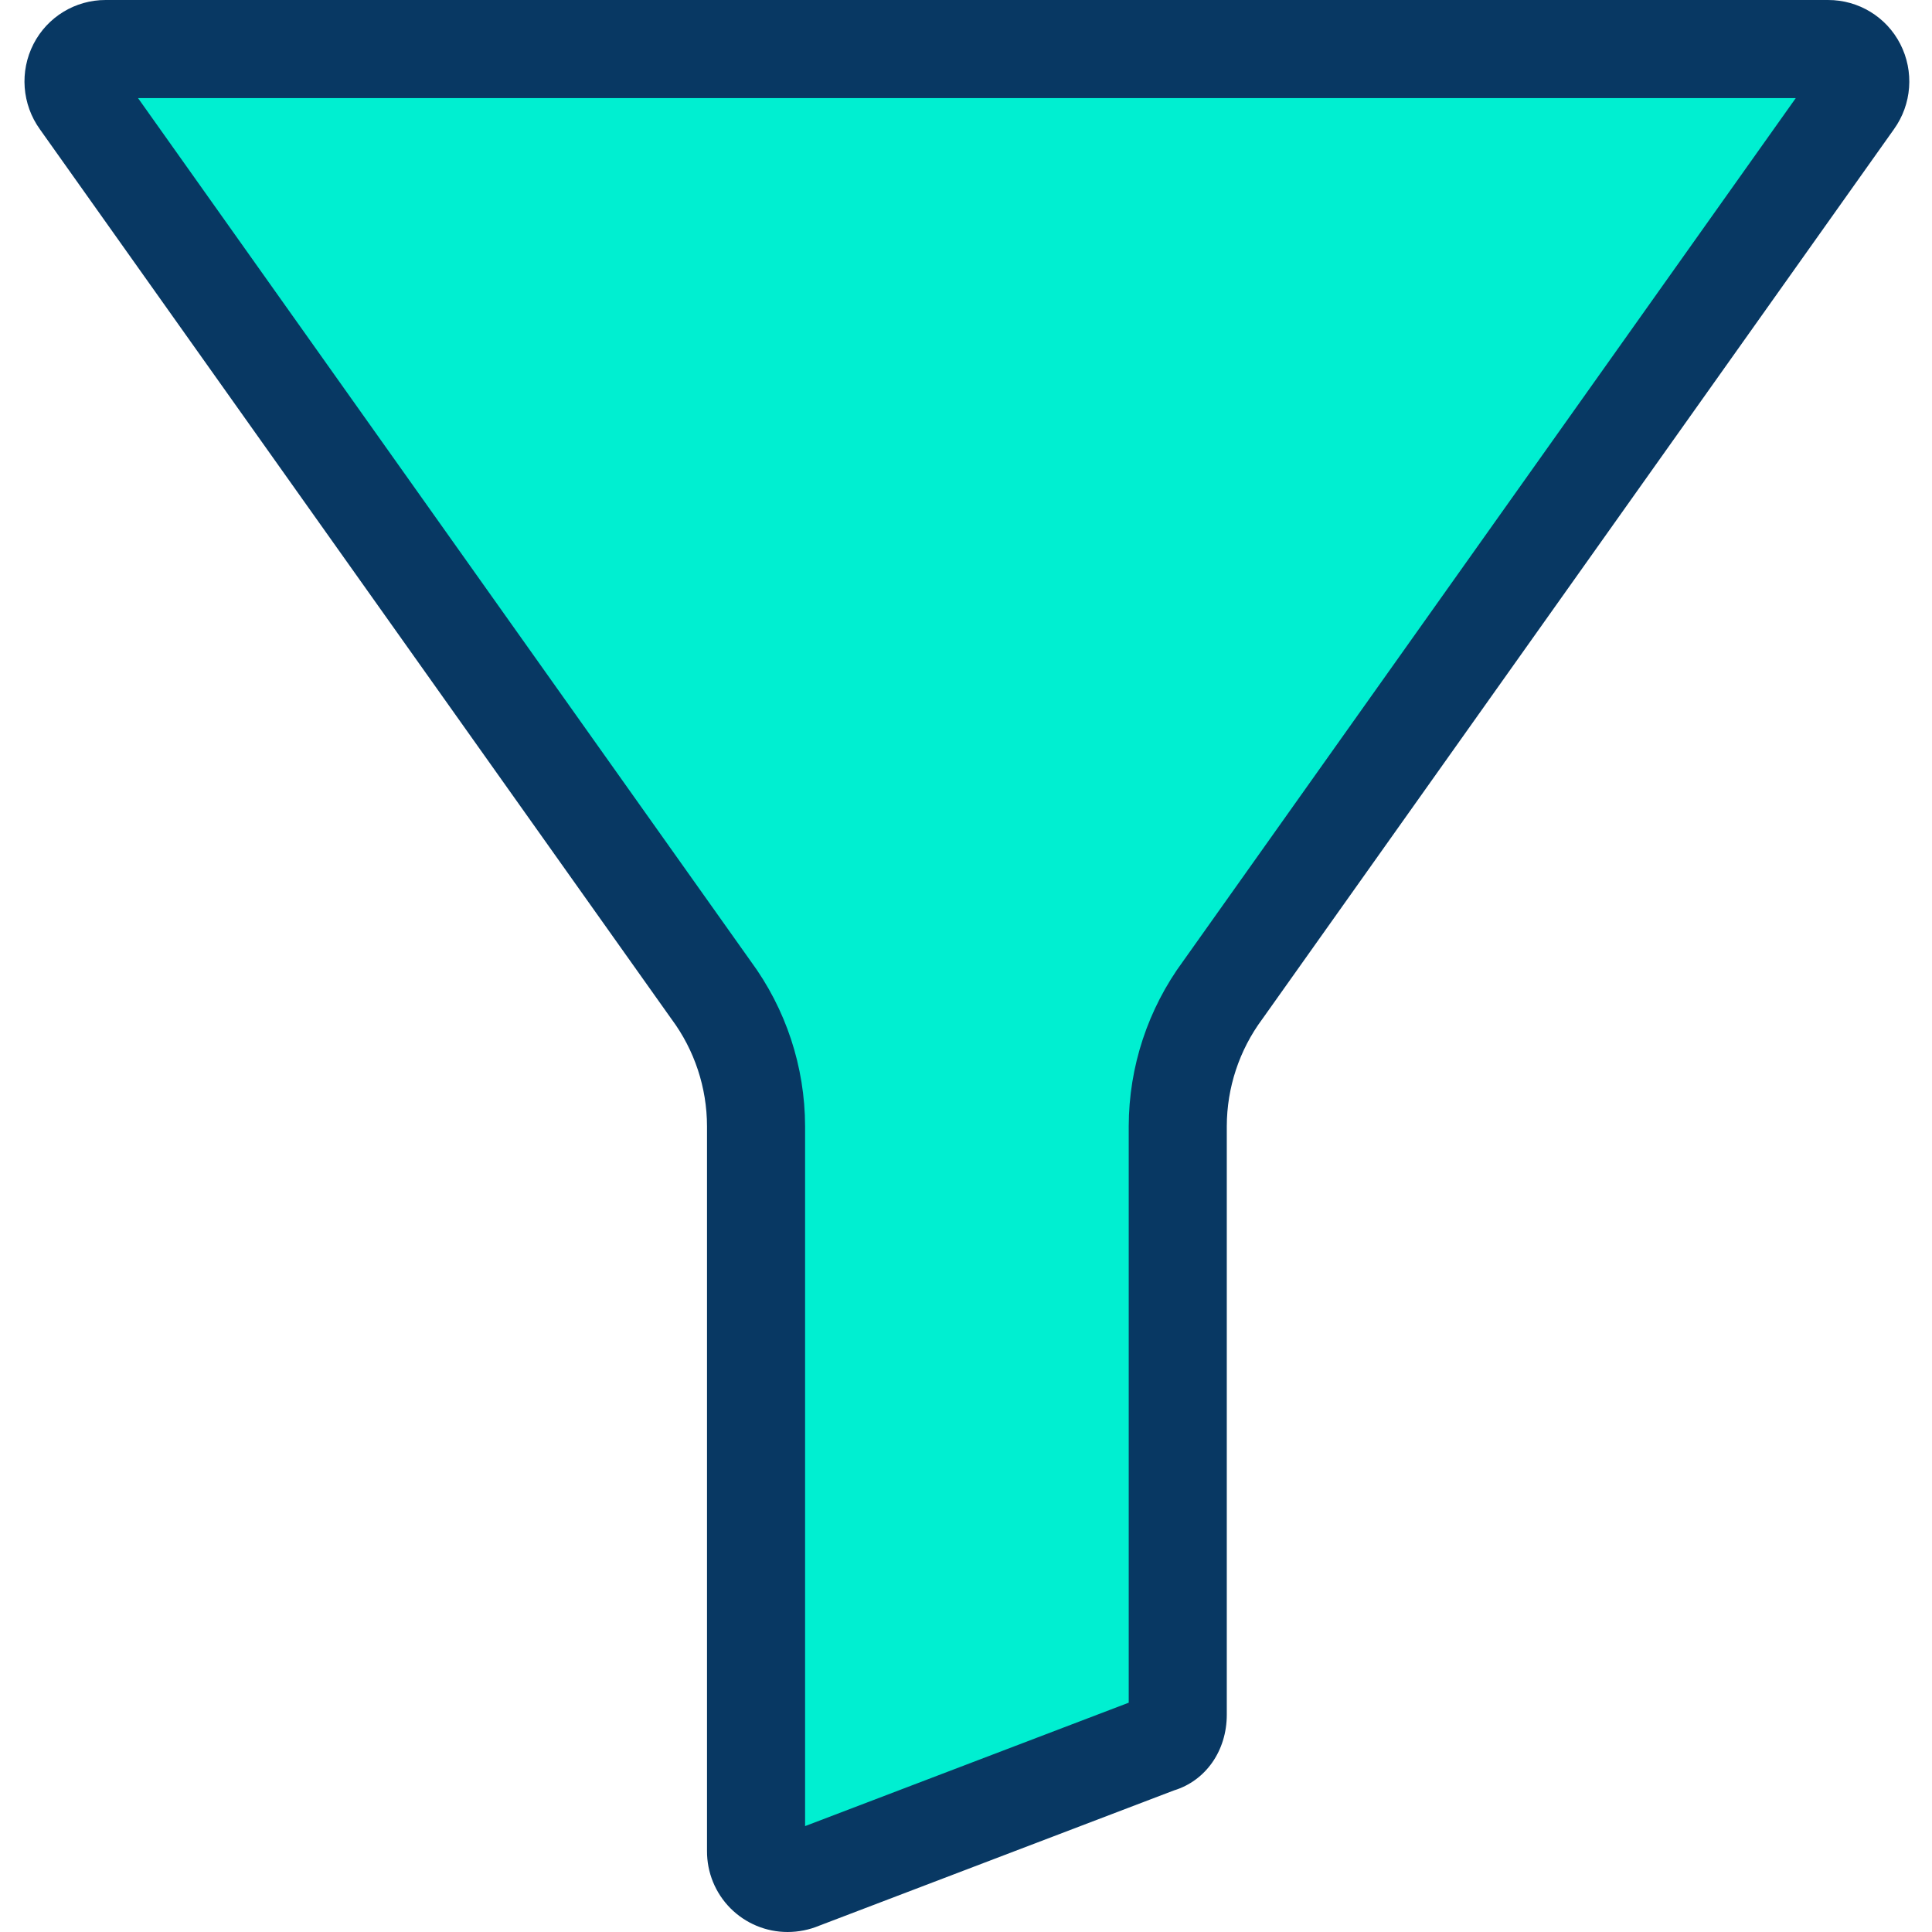
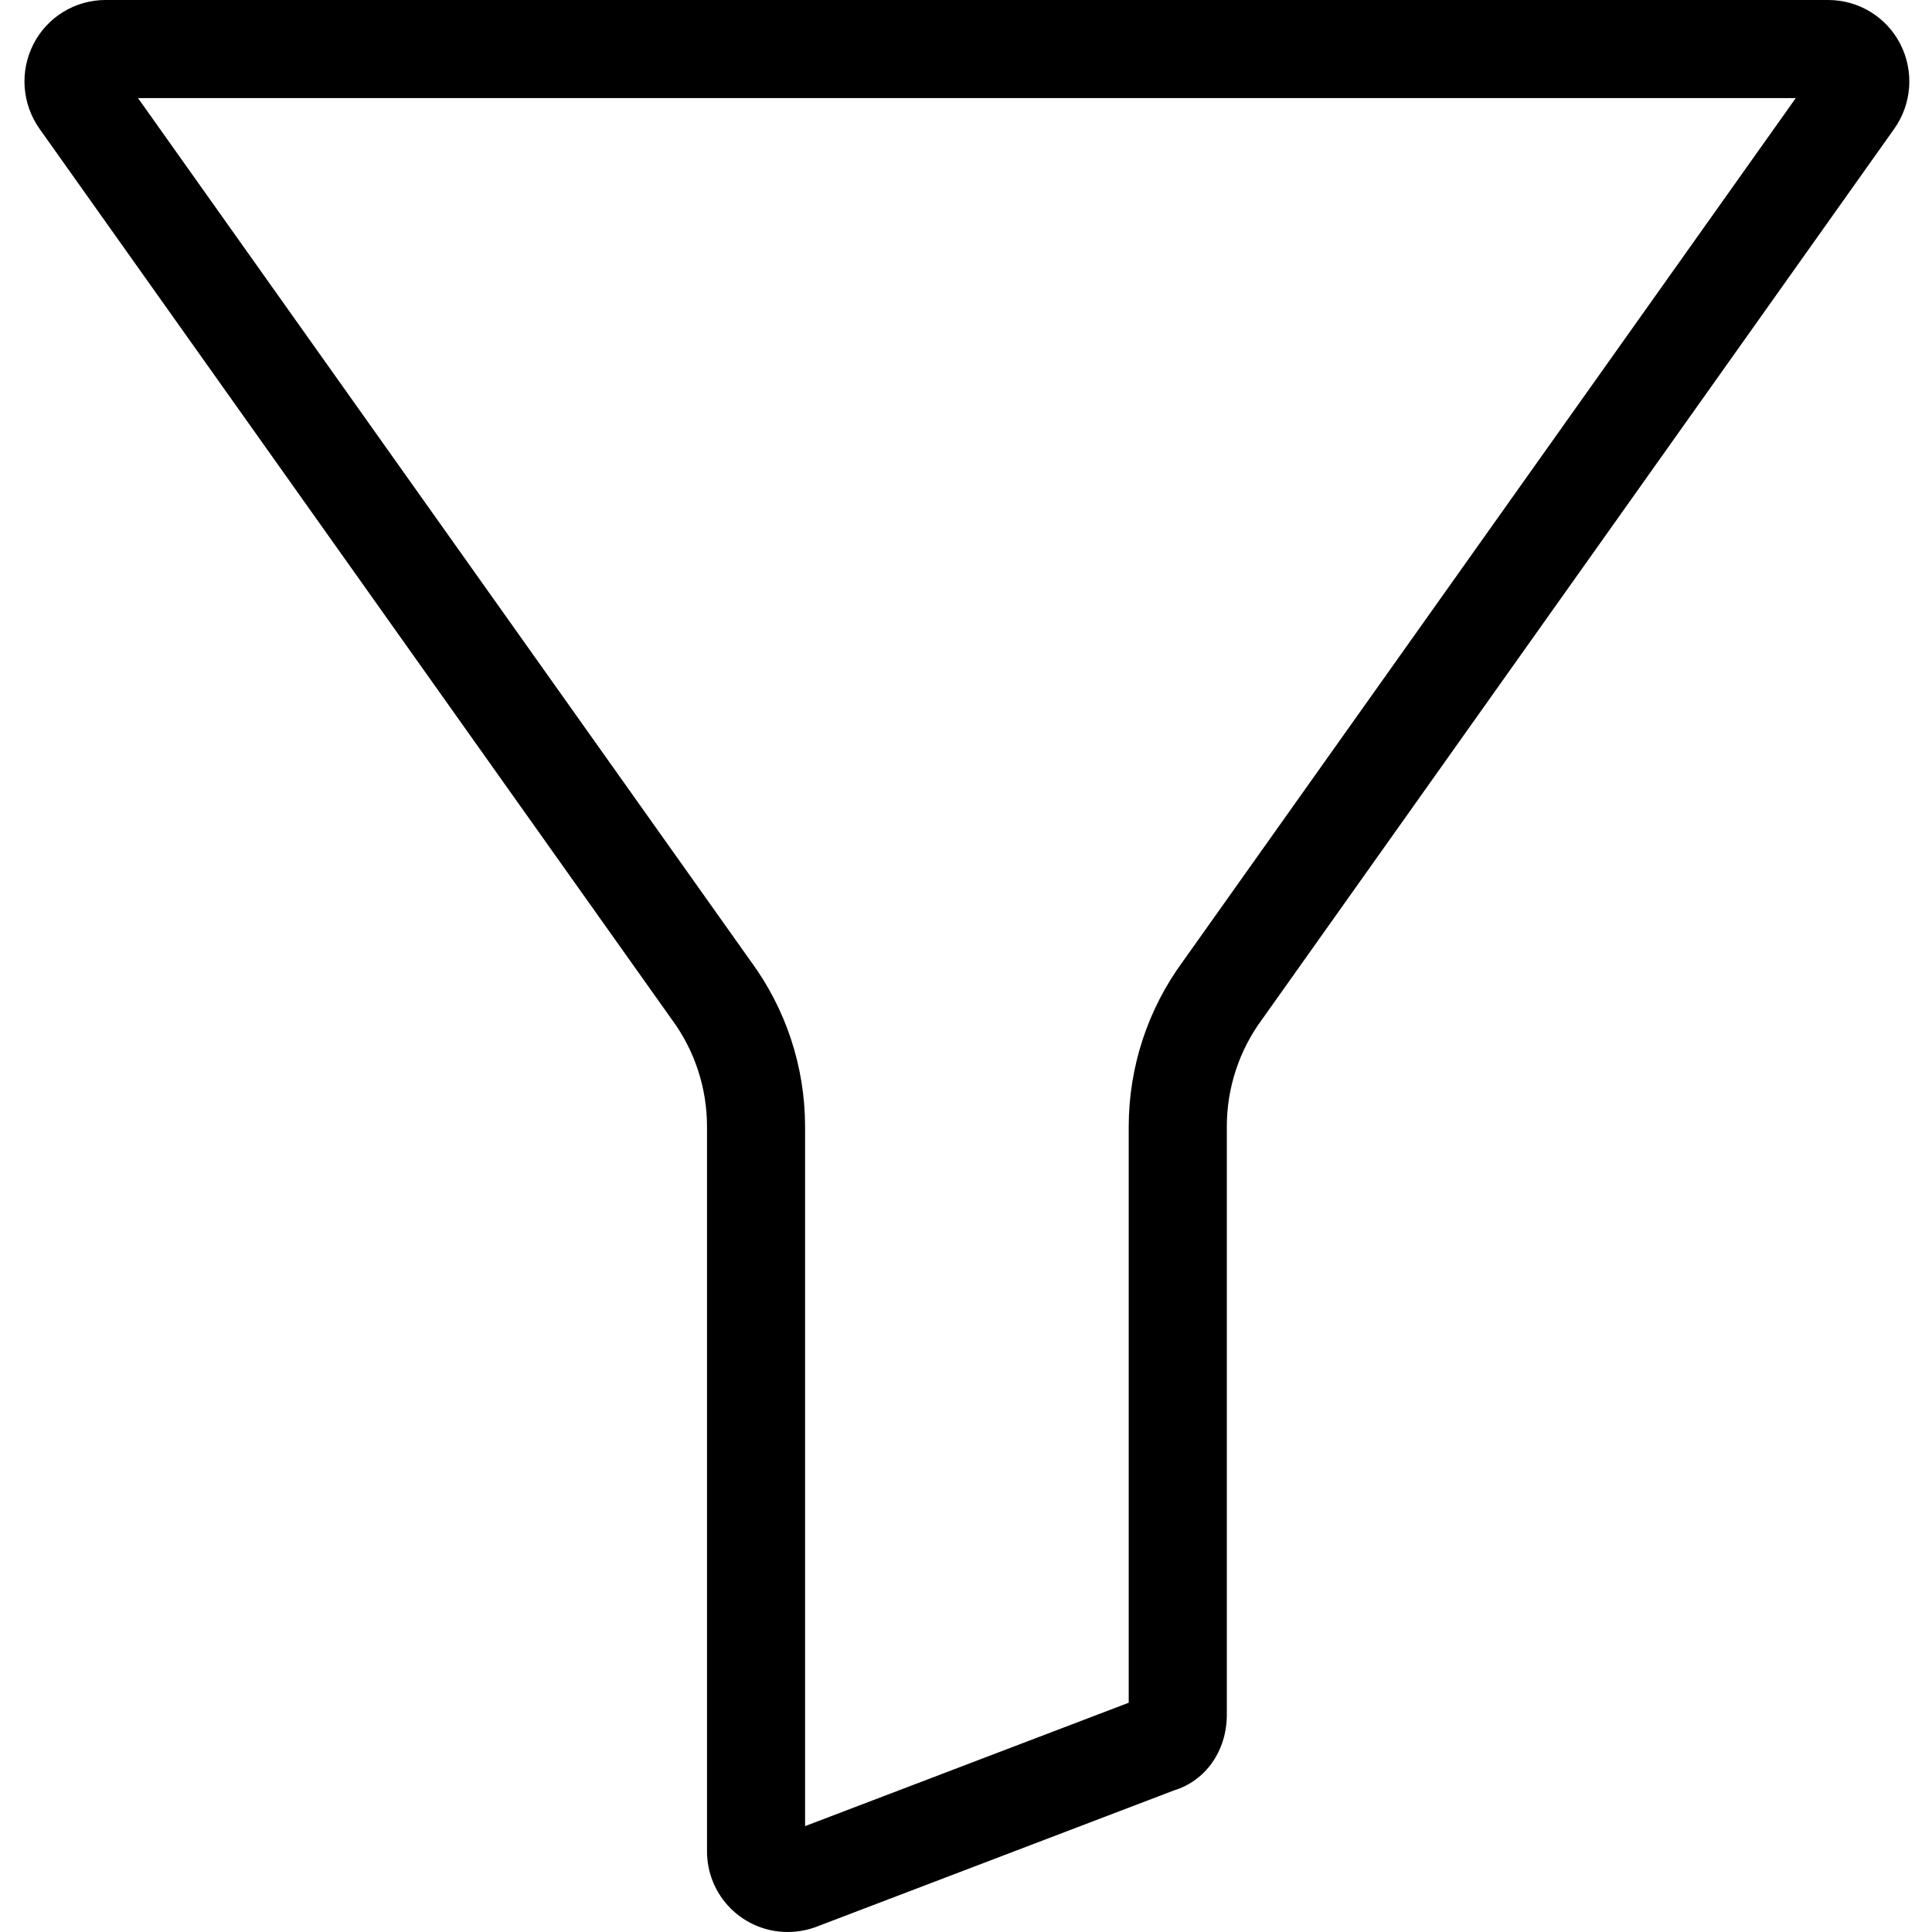
- <svg xmlns="http://www.w3.org/2000/svg" height="393pt" viewBox="-4 0 393 393.993" width="393pt">
-   <path d="m368.312 10c2.5.016 4.781 1.438 5.891 3.676 1.109 2.242.863 4.914-.641 6.914l-128.68 181.281c-5.949 8.047-9.172 17.781-9.199 27.789v120.012c0 2.648-1.309 5.289-3.93 5.949l-72.879 27.789c-2.02.934-4.371.77-6.238-.438-1.867-1.211-2.98-3.289-2.953-5.512v-147.801c-.027-10.008-3.25-19.742-9.199-27.789l-128.68-181.281c-1.504-2-1.75-4.672-.641-6.914 1.109-2.238 3.391-3.66 5.891-3.676zm0 0" fill="#00efd1" />
-   <path d="m368.312 0h-351.258c-6.199-.012-11.879 3.449-14.711 8.961-2.871 5.59-2.367 12.32 1.305 17.418l128.68 181.281c.043.059.09.121.133.184 4.68 6.312 7.207 13.961 7.223 21.816v147.801c-.027 4.375 1.691 8.582 4.773 11.684 3.086 3.105 7.281 4.848 11.656 4.848 2.227 0 4.43-.445 6.484-1.301l72.316-27.574c6.469-1.977 10.77-8.086 10.77-15.445v-120.012c.016-7.859 2.547-15.504 7.223-21.82l.133-.184 128.68-181.281c3.672-5.102 4.172-11.824 1.301-17.414-2.828-5.512-8.508-8.973-14.707-8.961zm-131.523 196c-7.188 9.75-11.082 21.543-11.105 33.66v117.57l-66 25.168v-142.738c-.023-12.117-3.914-23.914-11.105-33.668l-124.93-175.992h338.07zm0 0" fill="#083863" />
+ <svg xmlns="http://www.w3.org/2000/svg" height="512px" viewBox="-4 0 393 393.99" width="512px">
+   <g>
+     <path d="m368.312 0h-351.262c-6.195-.012-11.875 3.449-14.707 8.961-2.871 5.586-2.367 12.312 1.301 17.414l128.688 181.281c.043.062.09.121.133.184 4.676 6.312 7.203 13.957 7.219 21.816v147.797c-.027 4.379 1.691 8.582 4.777 11.688 3.086 3.105 7.281 4.848 11.656 4.848 2.227 0 4.426-.445 6.48-1.297l72.312-27.574c6.48-1.977 10.781-8.09 10.781-15.453v-120.008c.012-7.855 2.543-15.504 7.215-21.816.043-.062.09-.121.133-.184l128.684-181.289c3.668-5.098 4.172-11.82 1.301-17.406-2.832-5.512-8.512-8.973-14.711-8.961zm-131.531 195.992c-7.188 9.754-11.074 21.547-11.098 33.664v117.578l-66 25.164v-142.742c-.023-12.117-3.91-23.91-11.102-33.664l-124.934-175.992h338.07zm0 0" data-original="#000000" class="active-path" fill="#000000" />
+   </g>
</svg>
